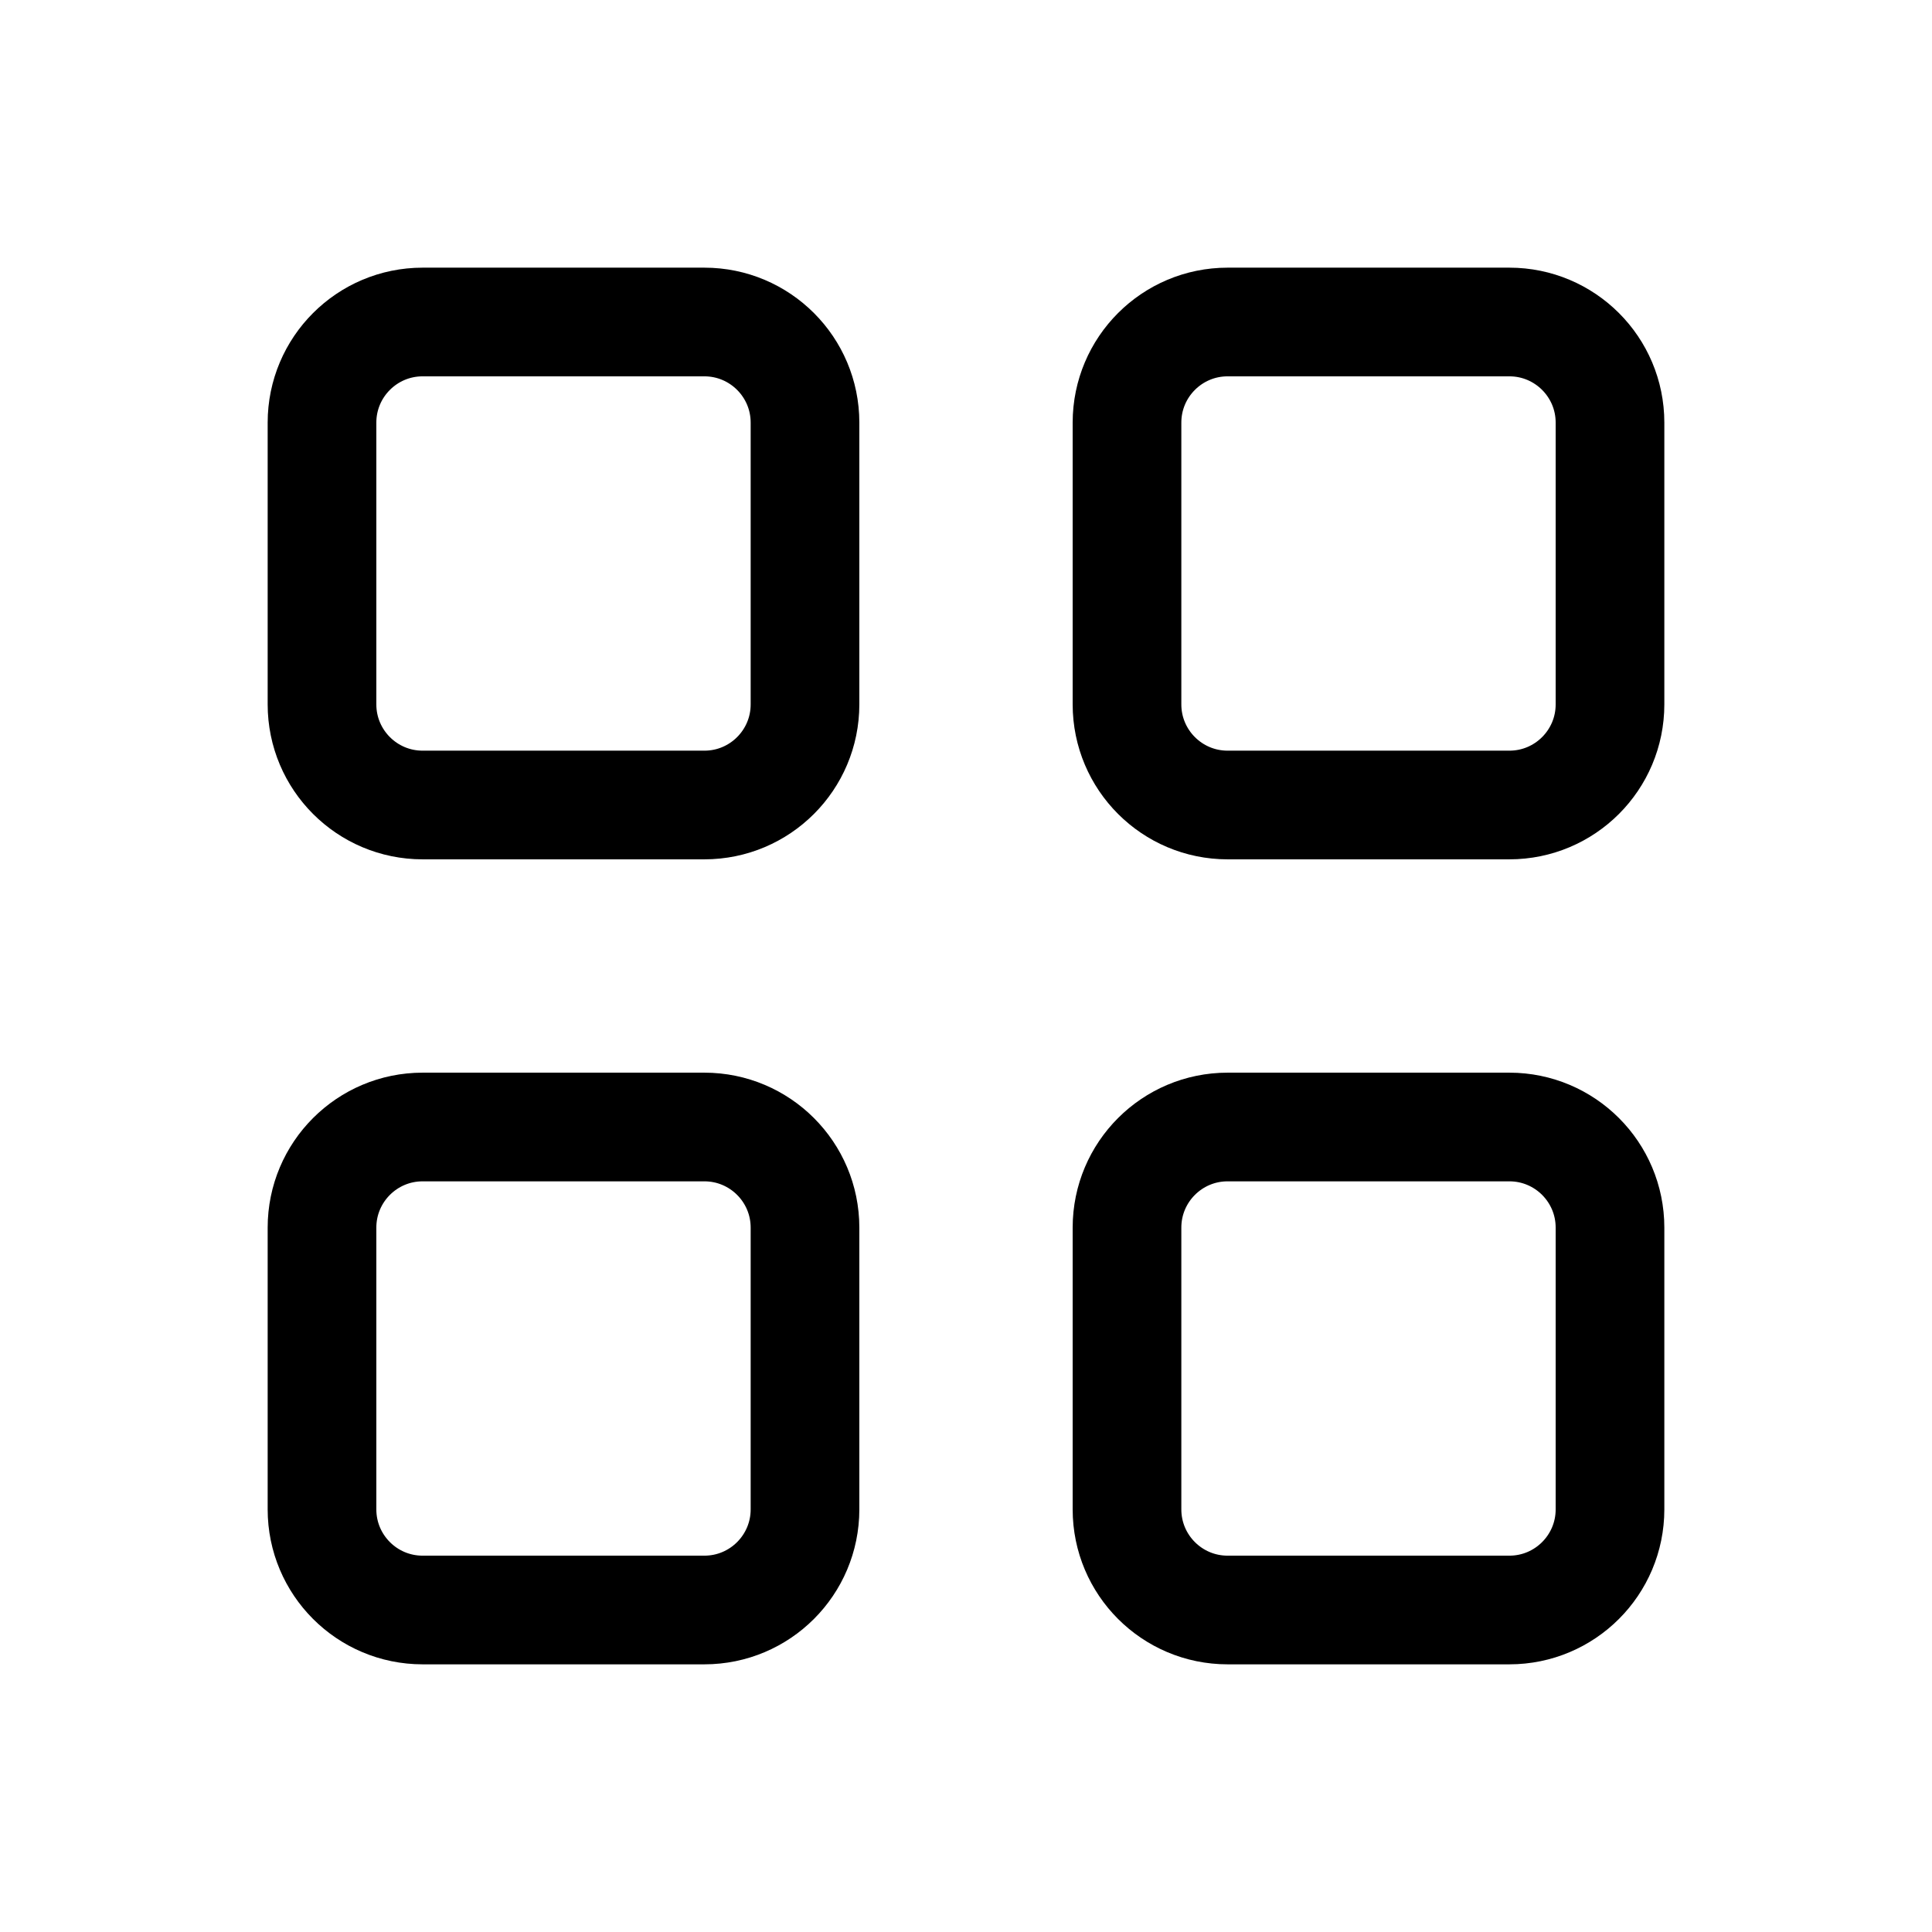
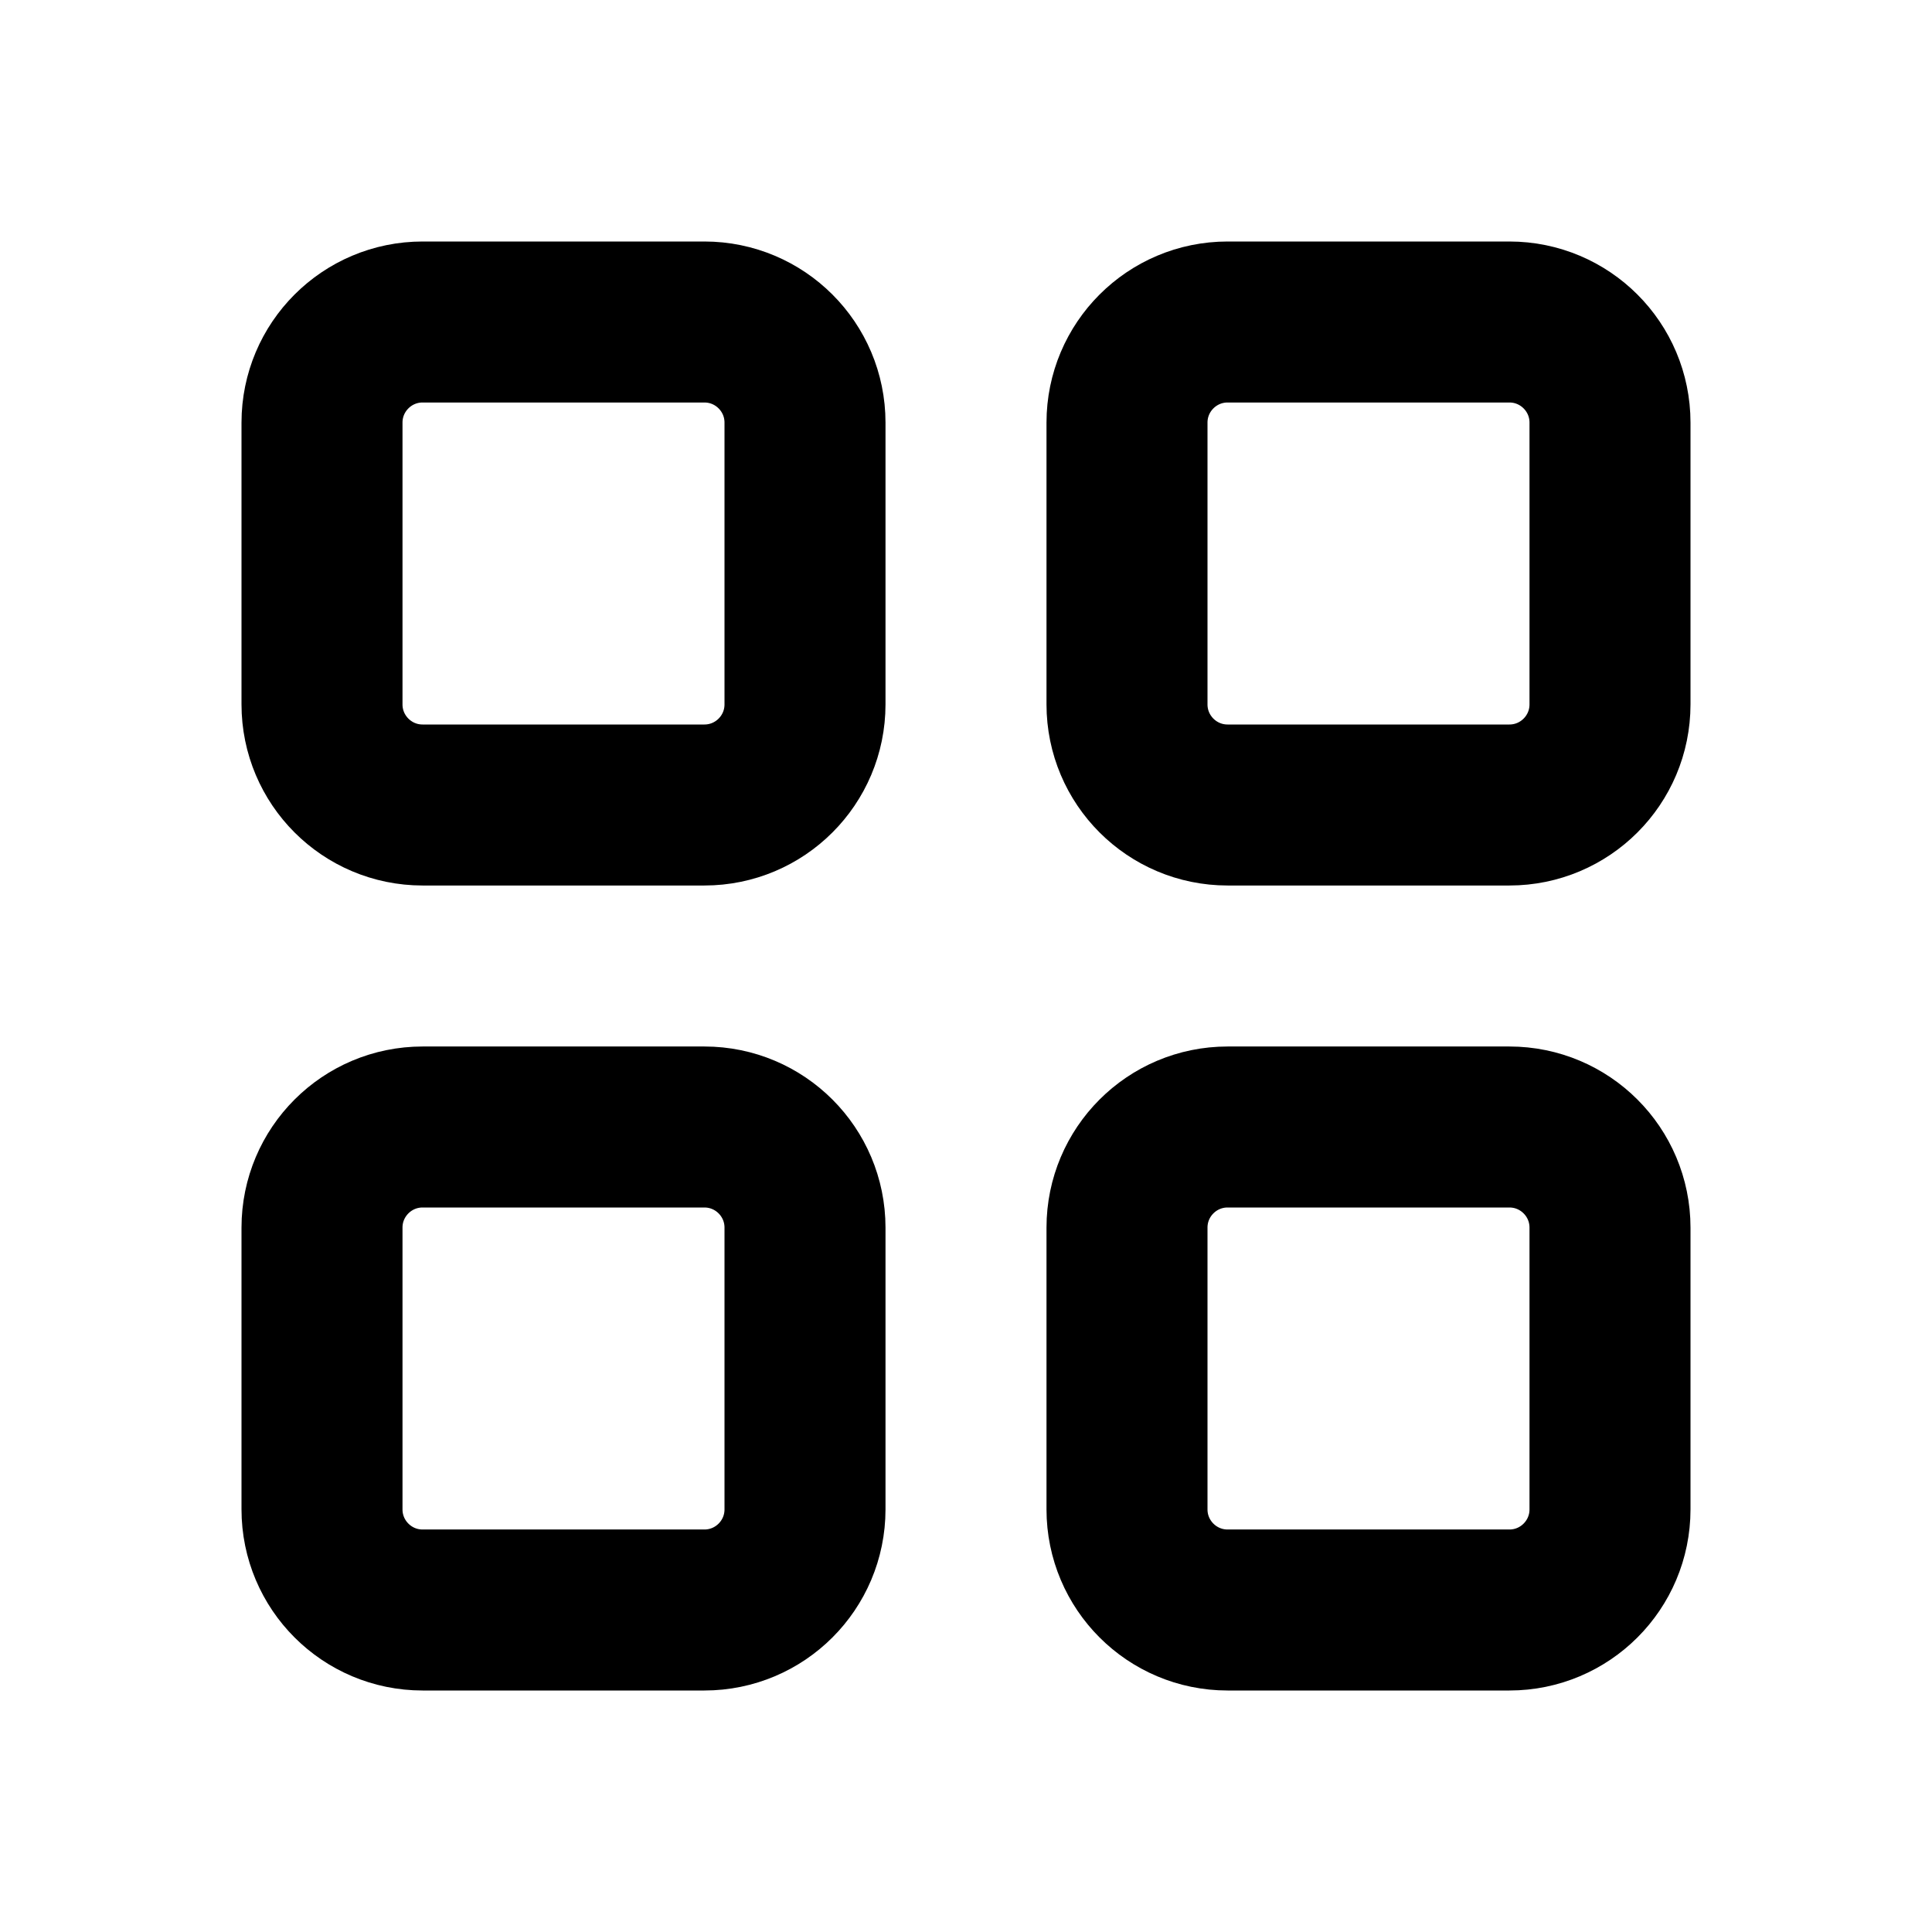
- <svg xmlns="http://www.w3.org/2000/svg" viewBox="0 0 24 24" fill="none" stroke="currentColor" stroke-width="1.35" stroke-linecap="round" stroke-linejoin="round">
+ <svg xmlns="http://www.w3.org/2000/svg" viewBox="0 0 24 24" fill="none" stroke="currentColor" stroke-width="2" stroke-linecap="round" stroke-linejoin="round">
  <rect x="4" y="4" width="6" height="6" rx="1.25" />
  <rect x="14" y="4" width="6" height="6" rx="1.25" />
  <rect x="4" y="14" width="6" height="6" rx="1.25" />
  <rect x="14" y="14" width="6" height="6" rx="1.25" />
</svg>
